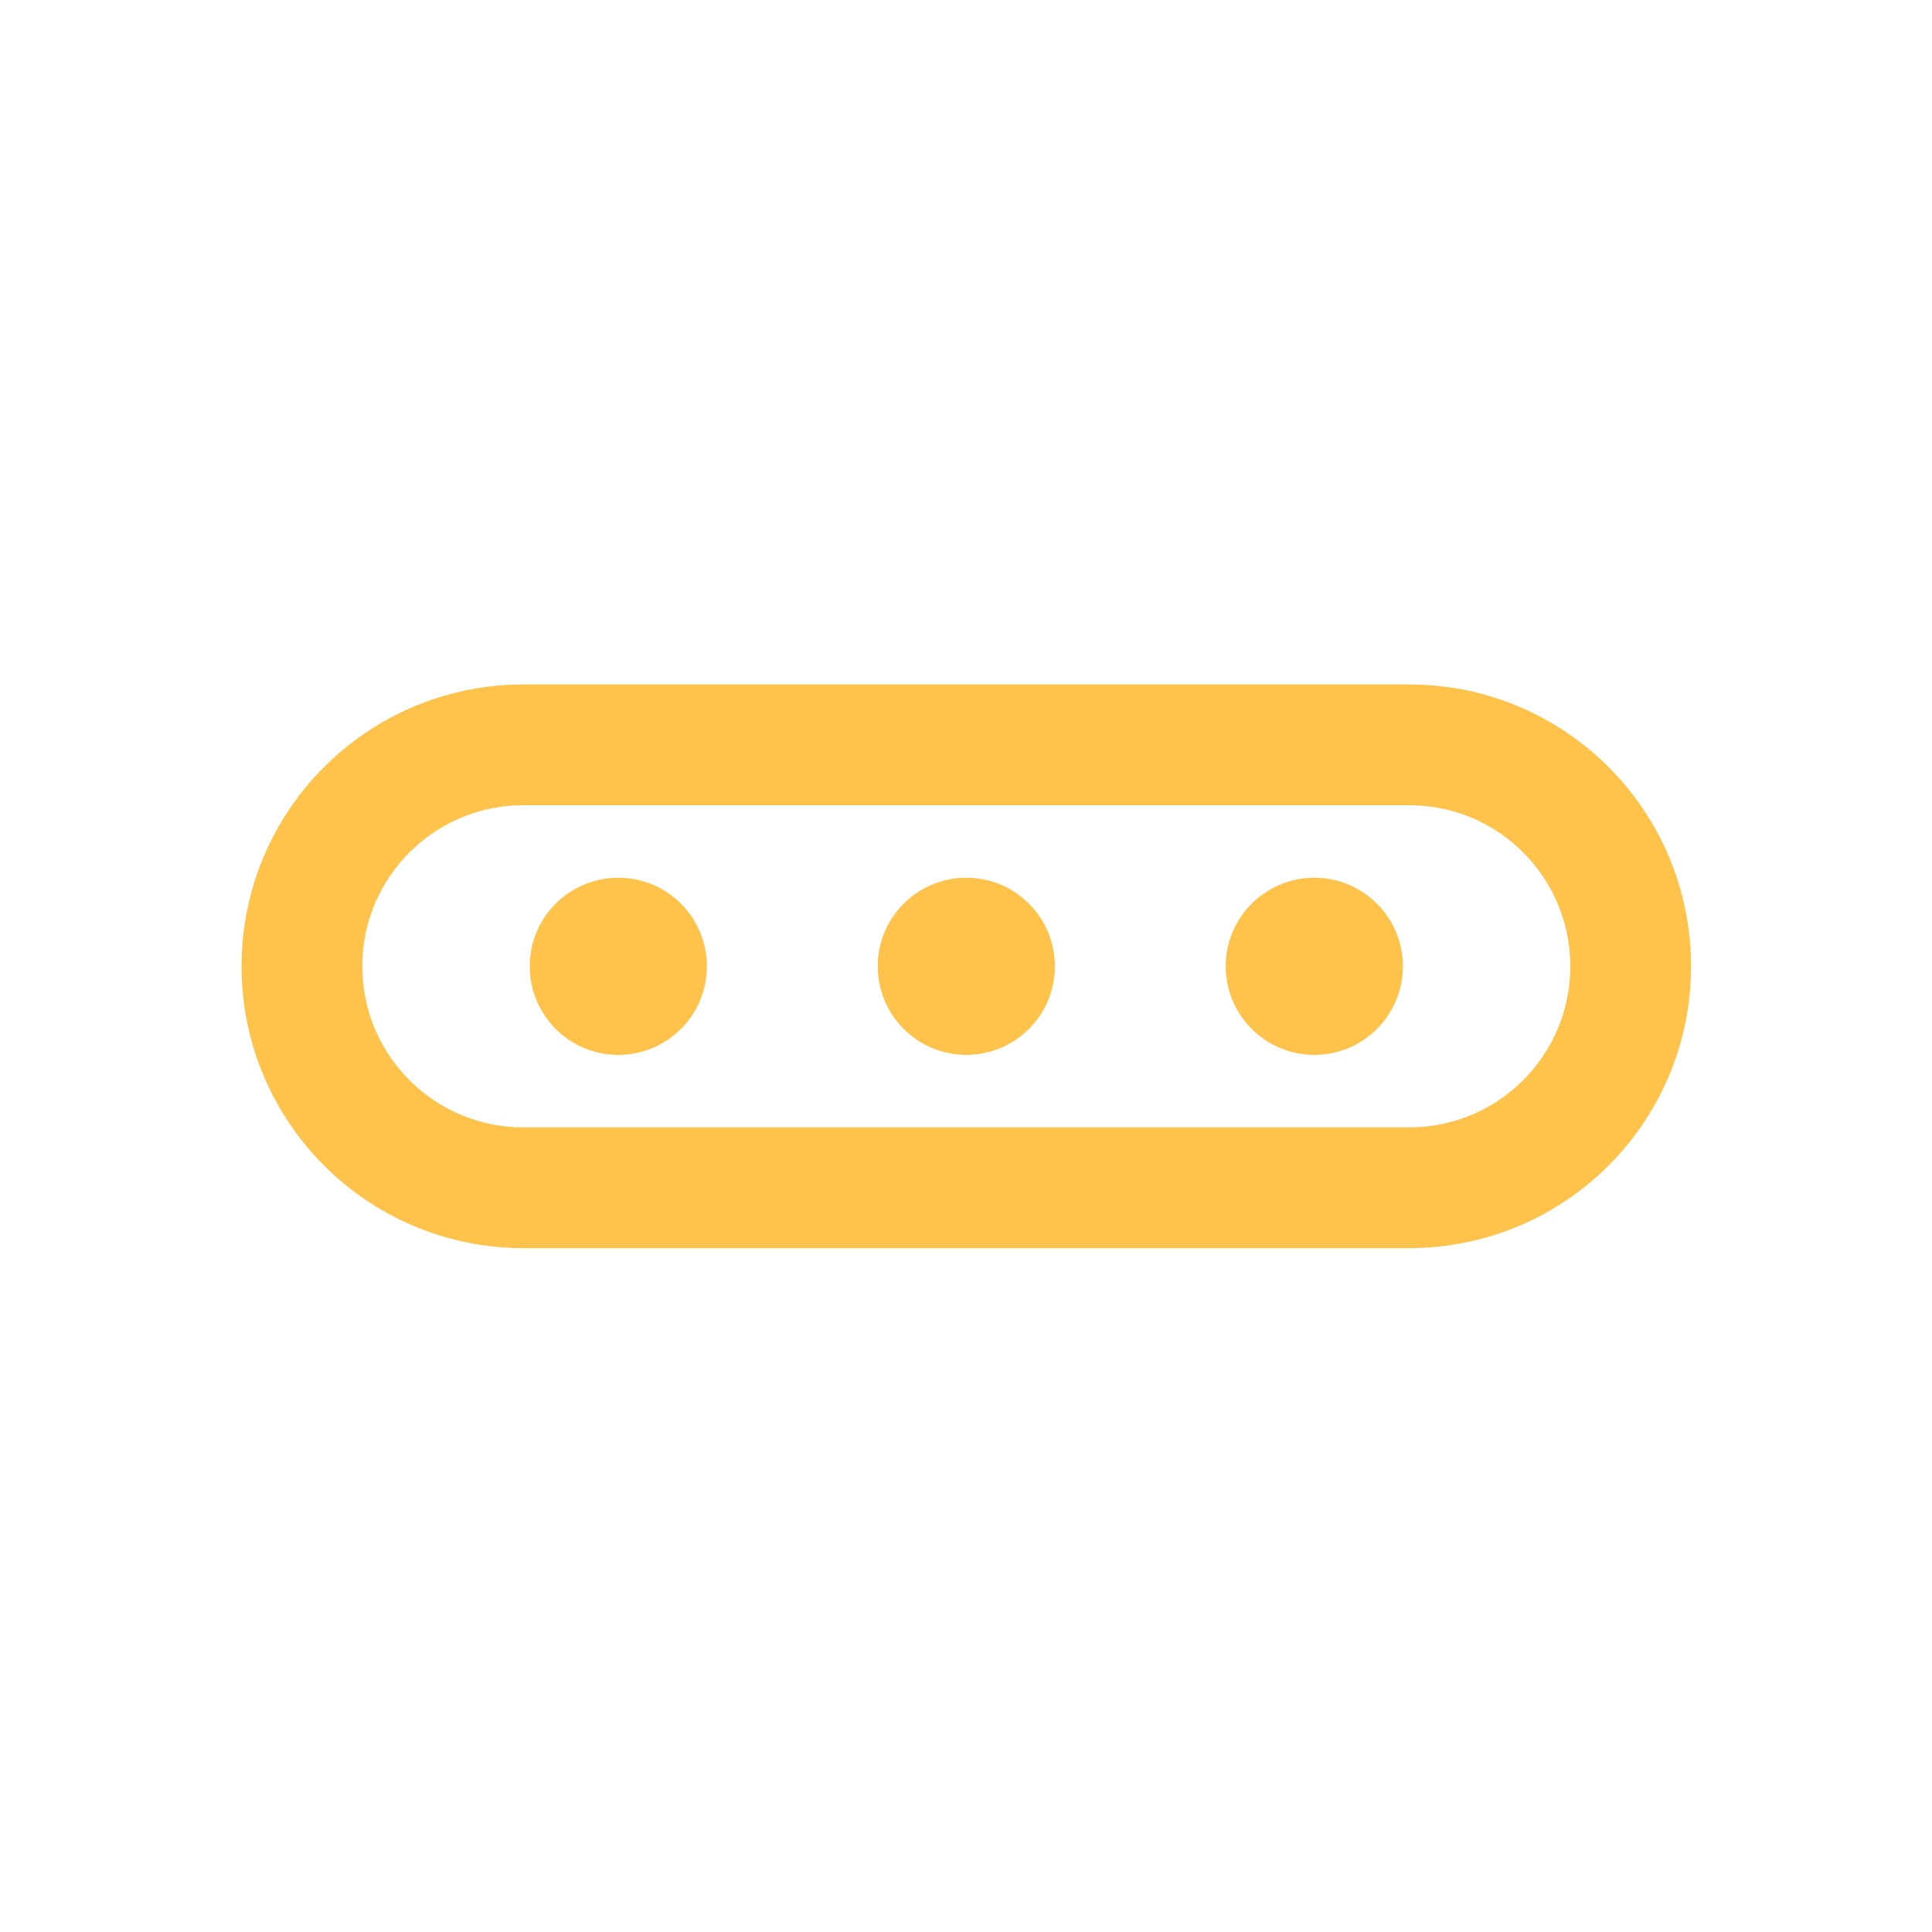
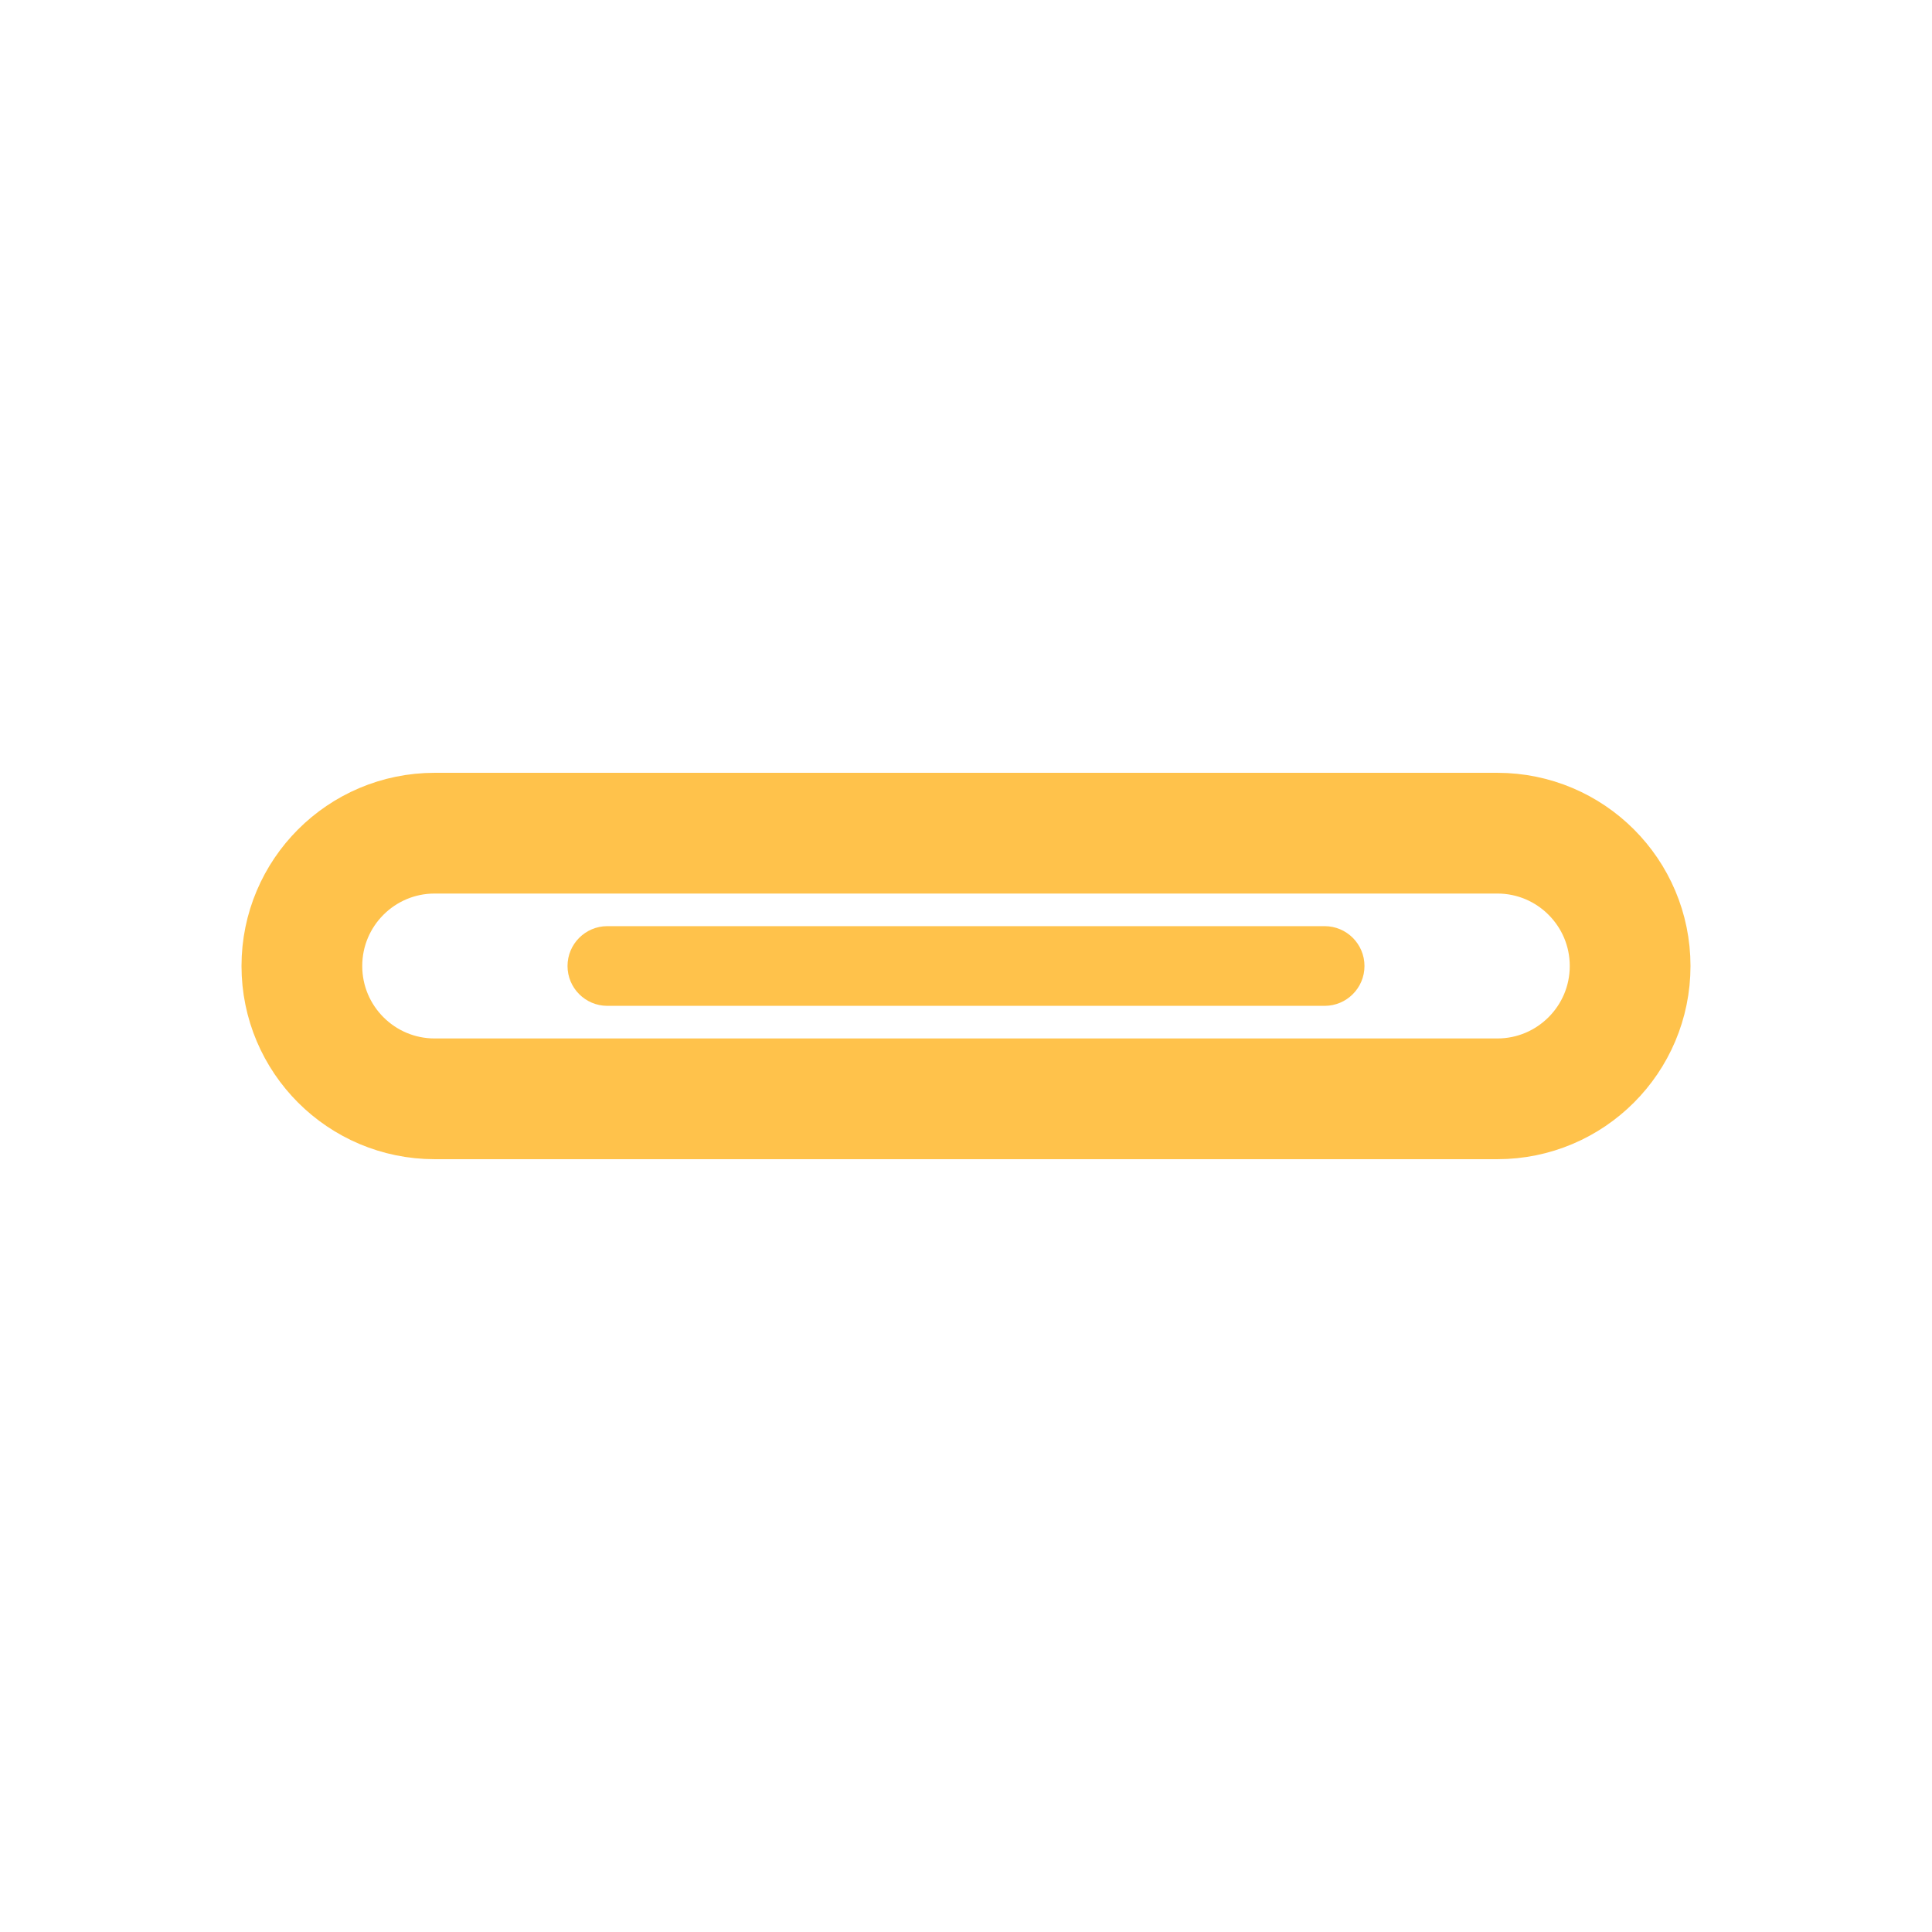
<svg xmlns="http://www.w3.org/2000/svg" viewBox="0 0 32 32" width="32" height="32" fill="none">
-   <g fill="none" stroke="#FFC24B" stroke-width="1.909" stroke-linecap="round" stroke-linejoin="round" transform="translate(3.429 3.429) scale(1.048)">
-     <rect x="1.5" y="8.5" width="21" height="7" rx="3.5" />
-     <circle cx="6.5" cy="12" r="1.4" fill="#FFC24B" stroke="none" />
-     <circle cx="12" cy="12" r="1.4" fill="#FFC24B" stroke="none" />
-     <circle cx="17.5" cy="12" r="1.4" fill="#FFC24B" stroke="none" />
+   <g fill="none" stroke="#FFC24B" stroke-width="1.818" stroke-linecap="round" stroke-linejoin="round" transform="translate(2.8 2.8) scale(1.1)">
+     <rect x="2" y="10" width="20" height="4" rx="2" />
+     <rect x="6" y="11.4" width="12" height="1.2" rx="0.6" fill="#FFC24B" stroke="none" />
  </g>
</svg>
